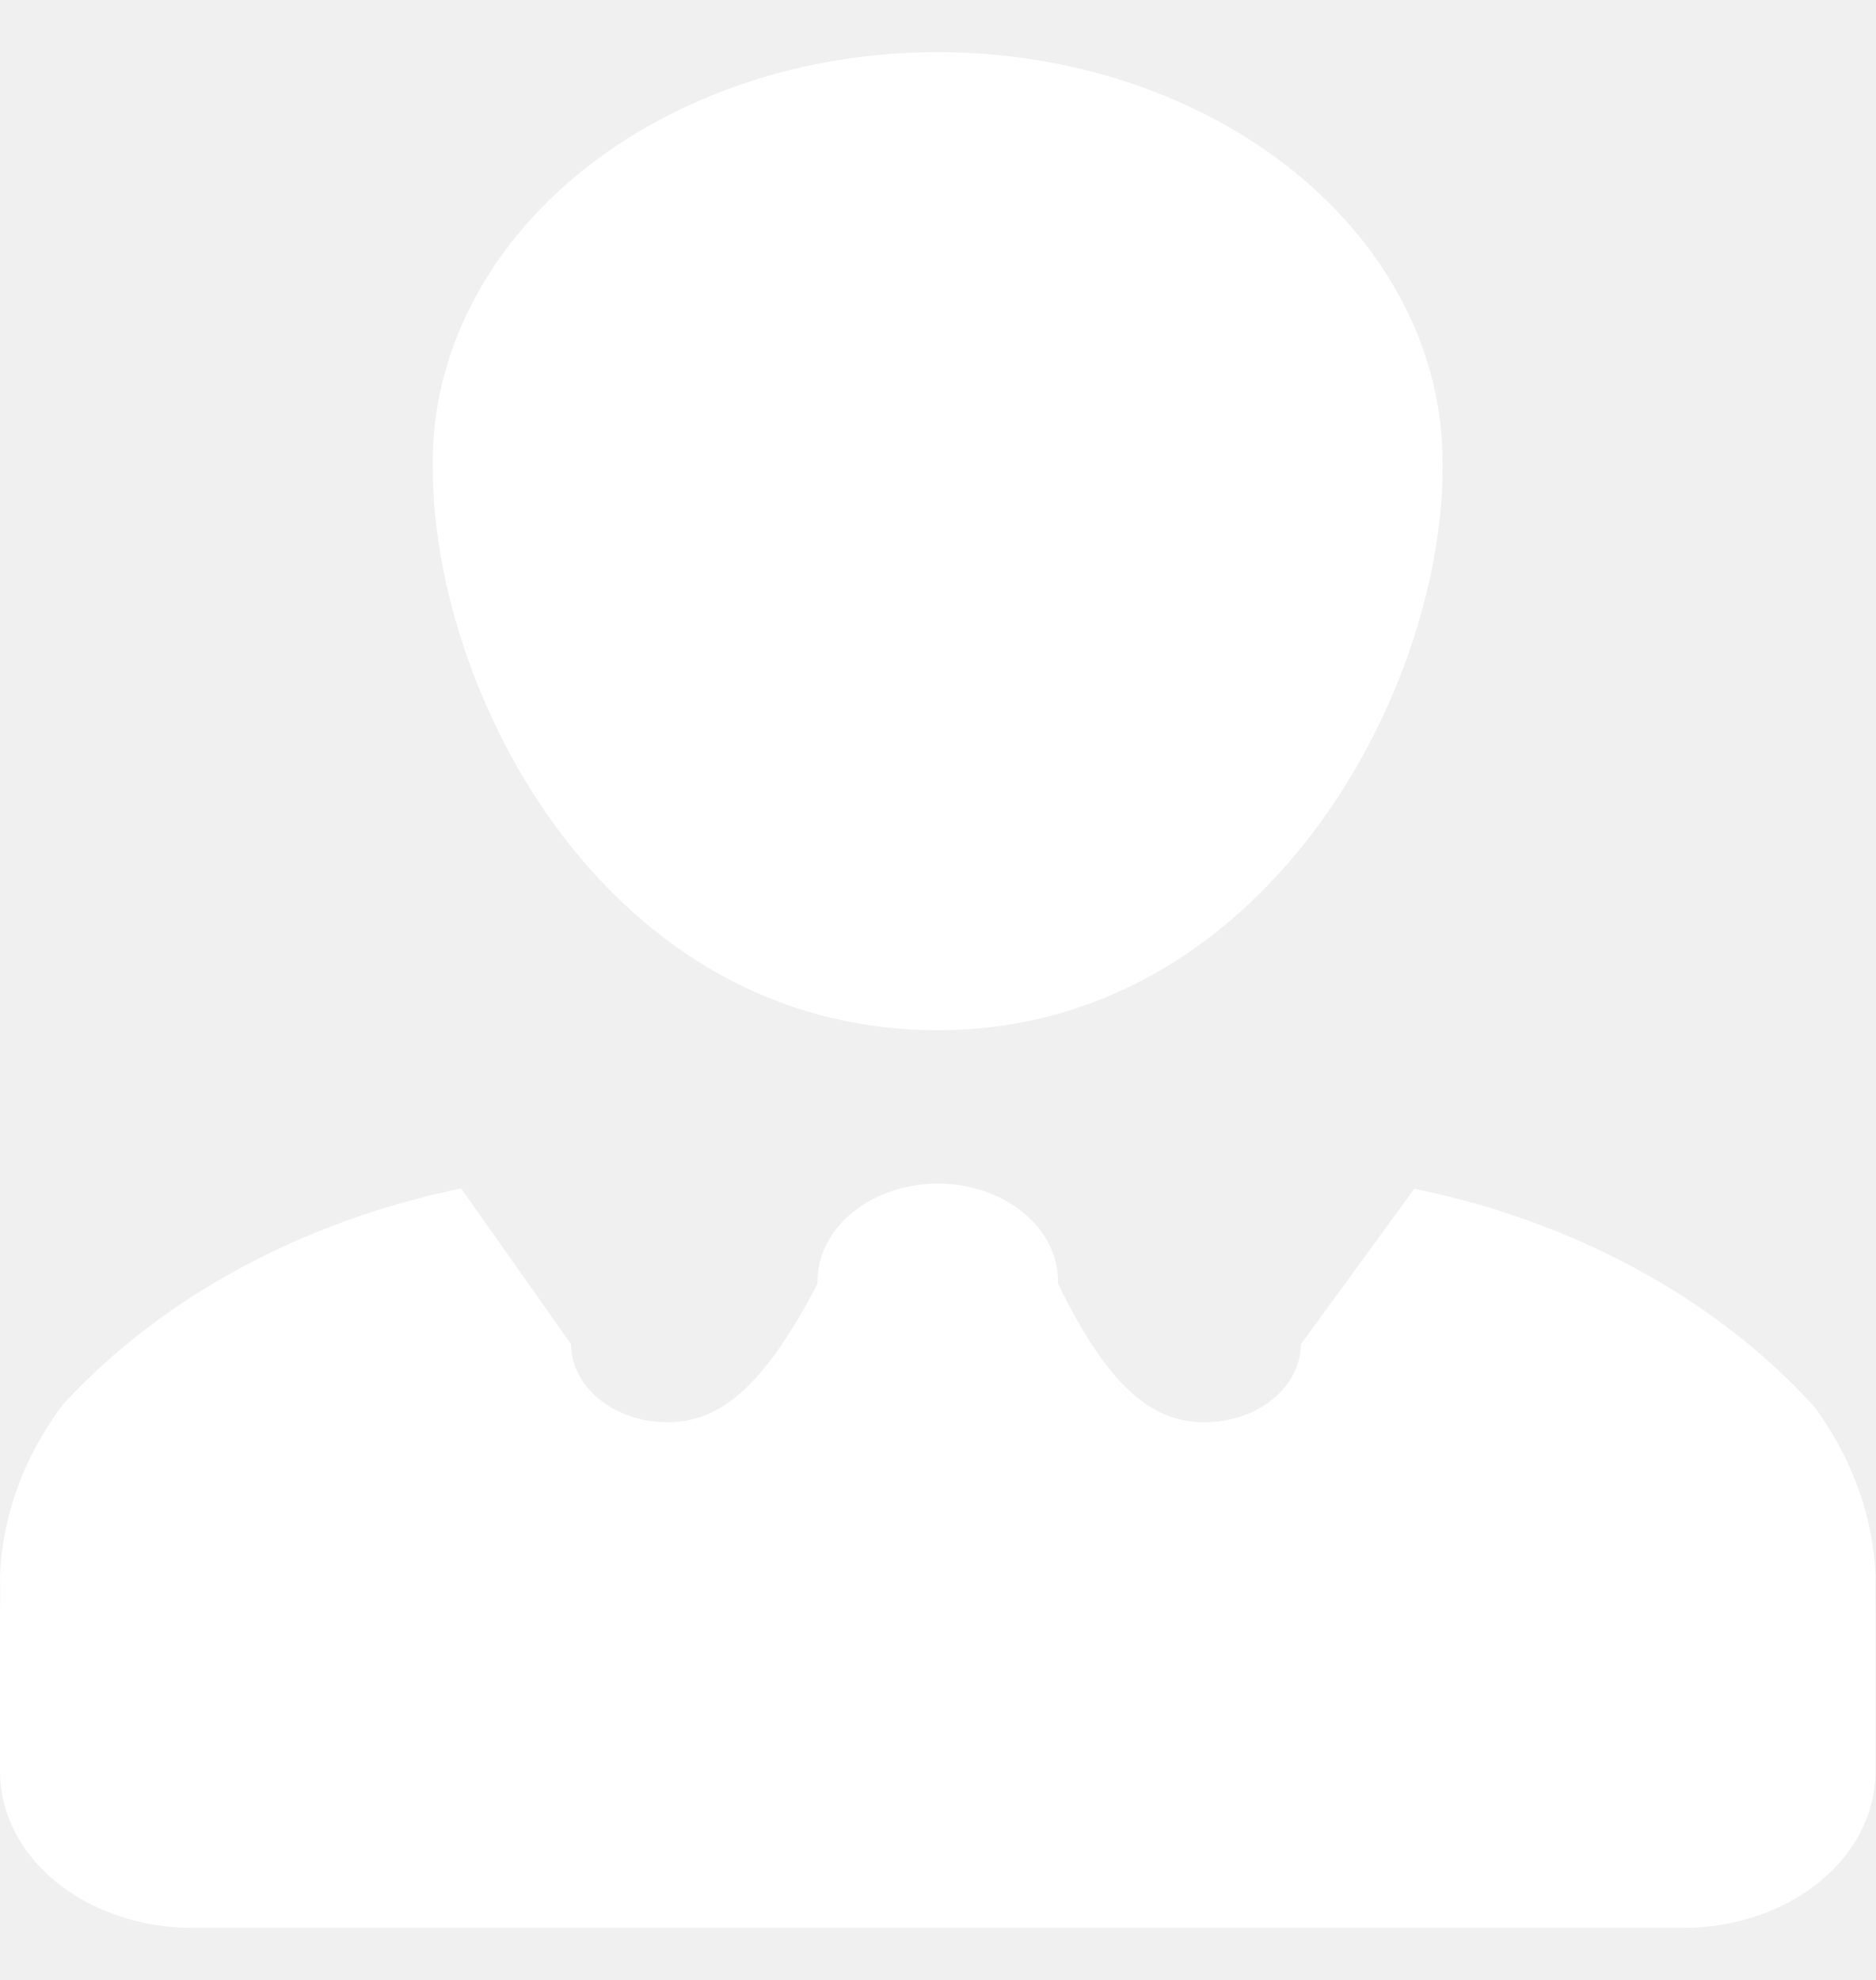
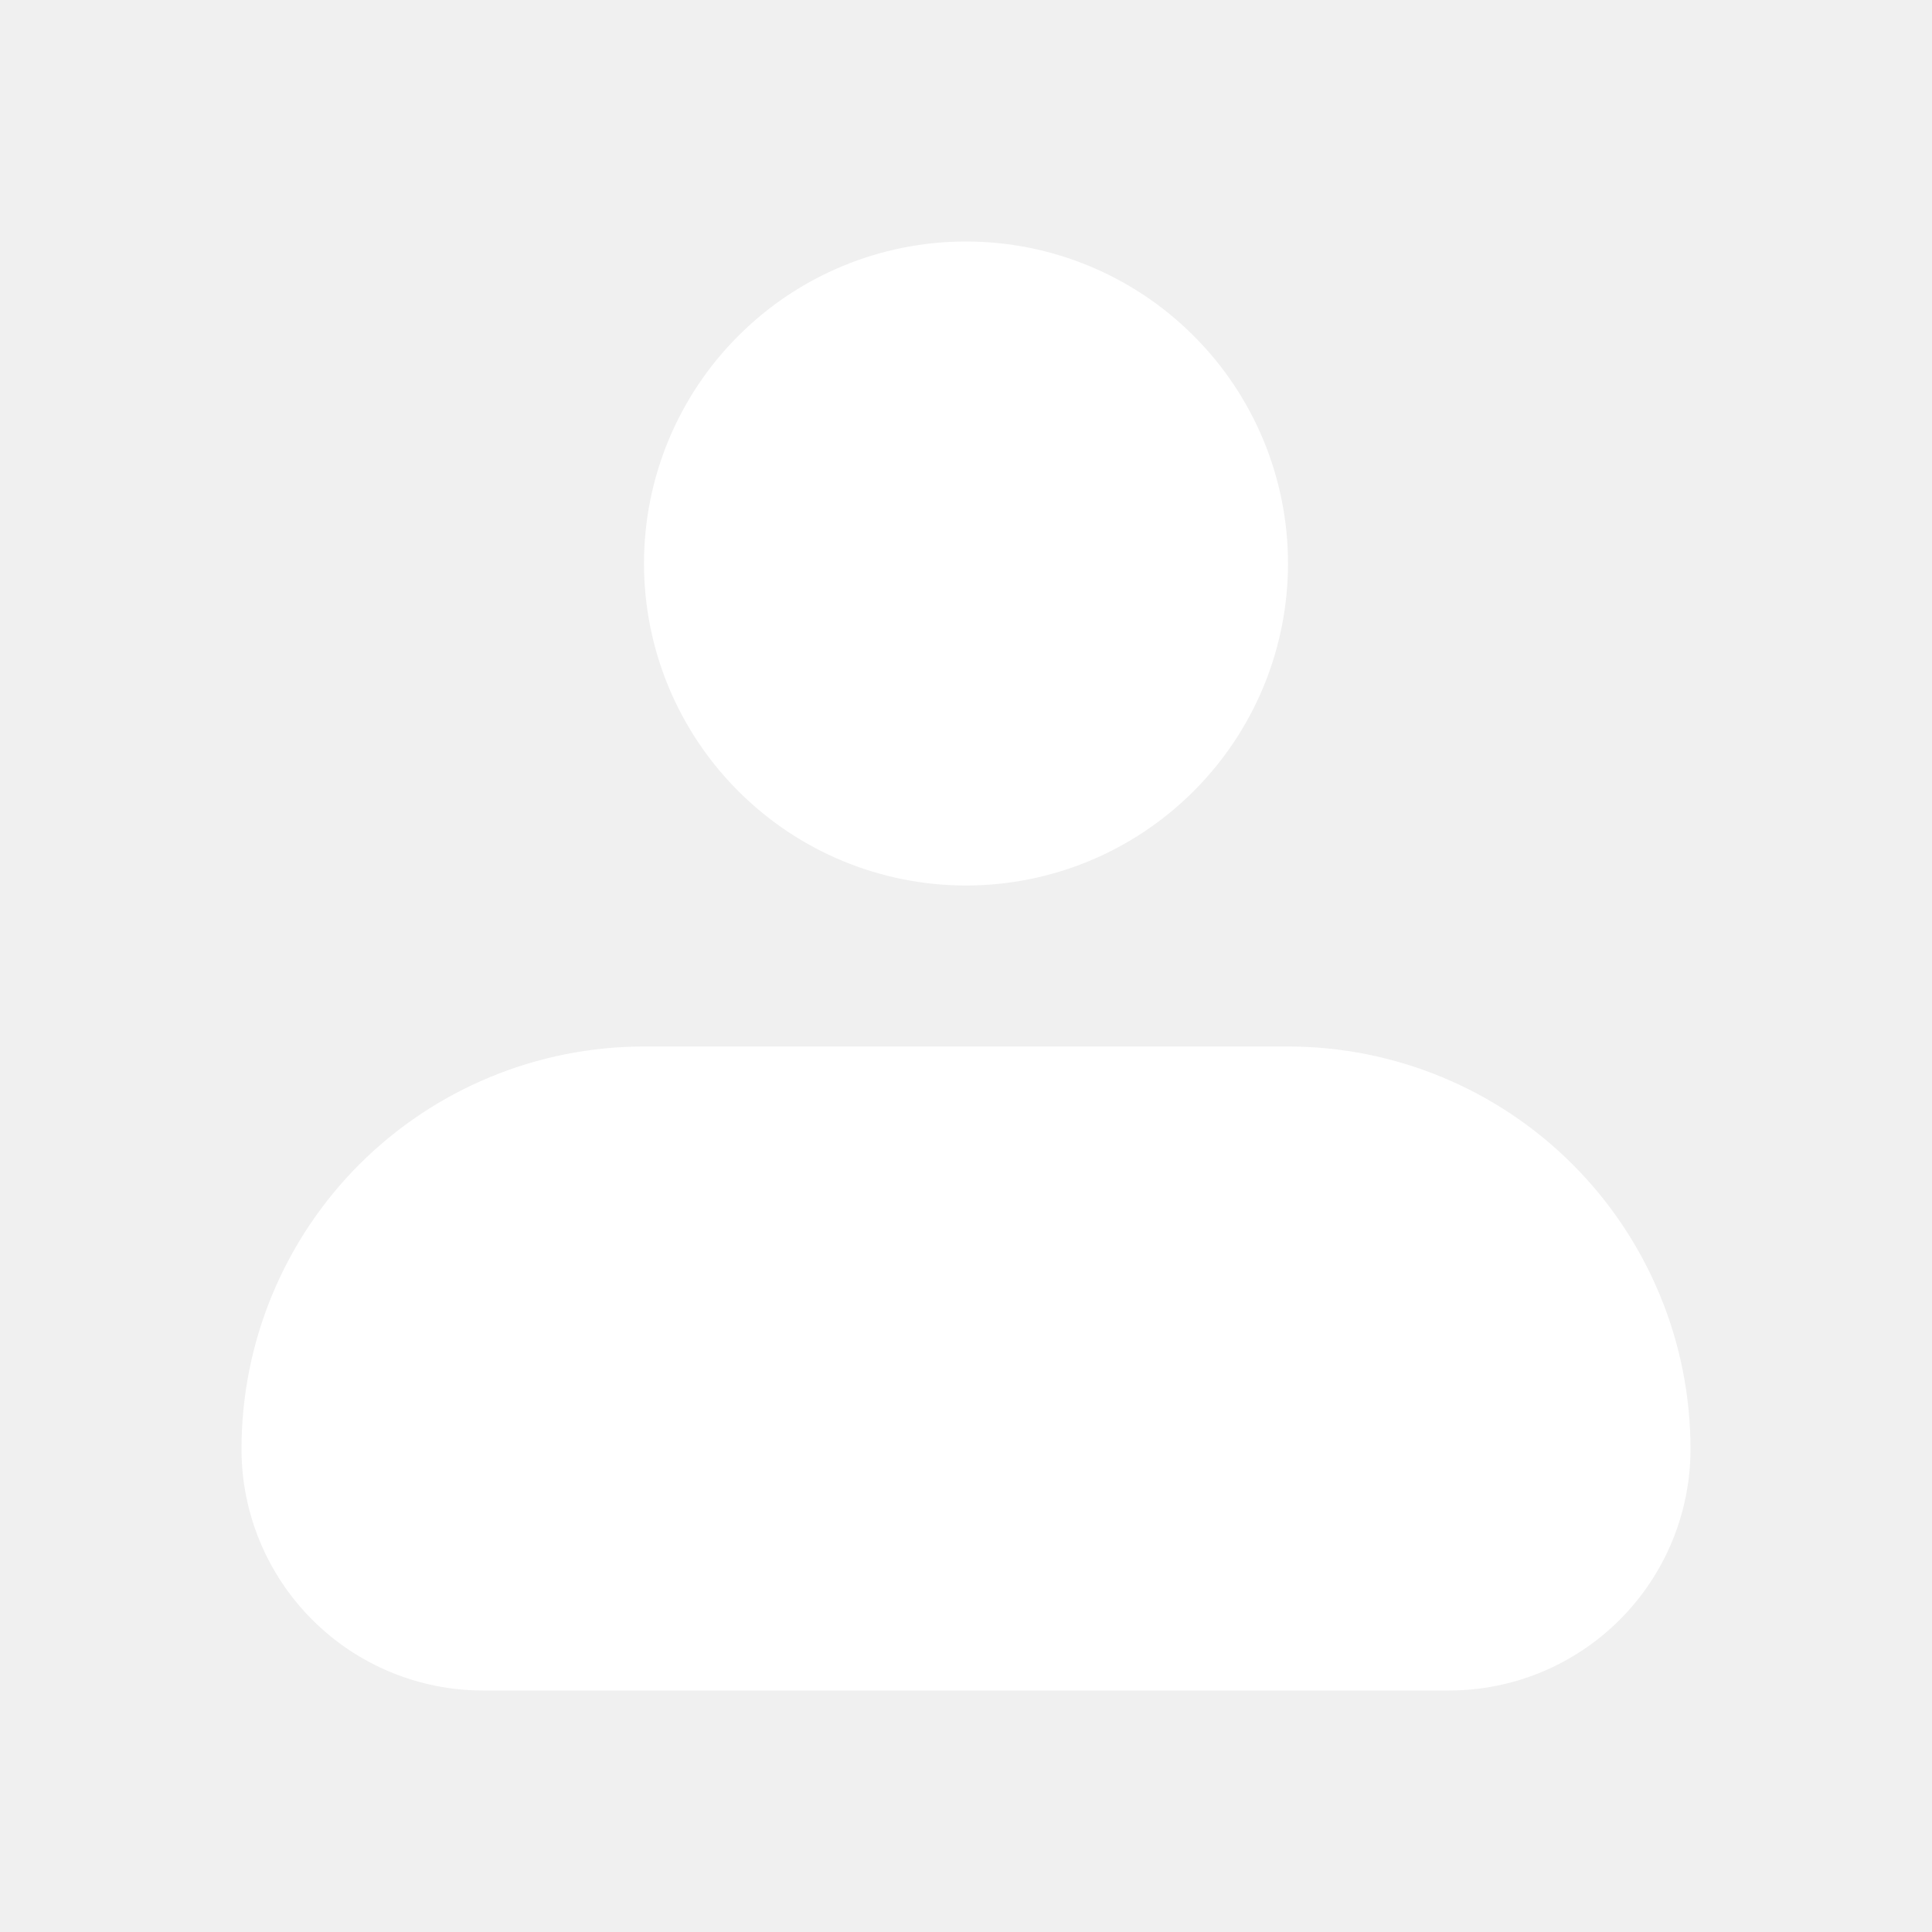
- <svg xmlns="http://www.w3.org/2000/svg" width="18" height="19" viewBox="0 0 18 19" fill="none">
-   <path d="M17.395 13.48C16.462 12.463 15.13 11.736 13.62 11.416L13.573 11.408L12.485 12.899C12.484 13.098 12.386 13.288 12.213 13.428C12.04 13.569 11.806 13.648 11.562 13.648C11.054 13.648 10.639 13.311 10.154 12.319V12.295C10.154 12.046 10.032 11.808 9.816 11.633C9.6 11.457 9.306 11.358 9 11.358C8.694 11.358 8.4 11.457 8.184 11.633C7.968 11.808 7.846 12.046 7.846 12.295V12.32V12.318C7.329 13.311 6.91 13.648 6.403 13.648C6.159 13.647 5.924 13.568 5.751 13.427C5.579 13.287 5.481 13.097 5.48 12.898L4.426 11.404C2.905 11.718 1.562 12.444 0.618 13.462L0.605 13.476C0.231 13.973 0.023 14.54 0 15.122V15.128C0.005 15.24 0 15.371 0 15.502V17.001C0 17.399 0.195 17.78 0.541 18.061C0.887 18.342 1.357 18.5 1.846 18.5H16.154C16.643 18.5 17.113 18.342 17.459 18.061C17.805 17.78 18 17.399 18 17.001V15.502C18 15.372 17.995 15.24 18 15.128C17.978 14.539 17.766 13.965 17.385 13.463L17.395 13.478L17.395 13.48ZM4.153 4.483C4.153 6.671 5.833 9.886 8.999 9.886C12.11 9.886 13.845 6.671 13.845 4.483V4.434C13.845 3.918 13.72 3.406 13.476 2.929C13.233 2.451 12.876 2.018 12.426 1.652C11.976 1.287 11.442 0.997 10.854 0.799C10.266 0.602 9.635 0.5 8.999 0.5C8.363 0.5 7.732 0.602 7.145 0.799C6.557 0.997 6.022 1.287 5.572 1.652C5.122 2.018 4.765 2.451 4.522 2.929C4.278 3.406 4.153 3.918 4.153 4.434V4.485V4.483Z" fill="white" />
+ <svg xmlns="http://www.w3.org/2000/svg" width="24" height="24" viewBox="0 0 24 24" fill="none">
+   <path fill-rule="evenodd" clip-rule="evenodd" d="M8 7C8 5.939 8.421 4.922 9.172 4.172C9.922 3.421 10.939 3 12 3C13.061 3 14.078 3.421 14.828 4.172C15.579 4.922 16 5.939 16 7C16 8.061 15.579 9.078 14.828 9.828C14.078 10.579 13.061 11 12 11C10.939 11 9.922 10.579 9.172 9.828C8.421 9.078 8 8.061 8 7ZM8 13C6.674 13 5.402 13.527 4.464 14.464C3.527 15.402 3 16.674 3 18C3 18.796 3.316 19.559 3.879 20.121C4.441 20.684 5.204 21 6 21H18C18.796 21 19.559 20.684 20.121 20.121C20.684 19.559 21 18.796 21 18C21 16.674 20.473 15.402 19.535 14.464C18.598 13.527 17.326 13 16 13H8Z" fill="white" />
</svg>
